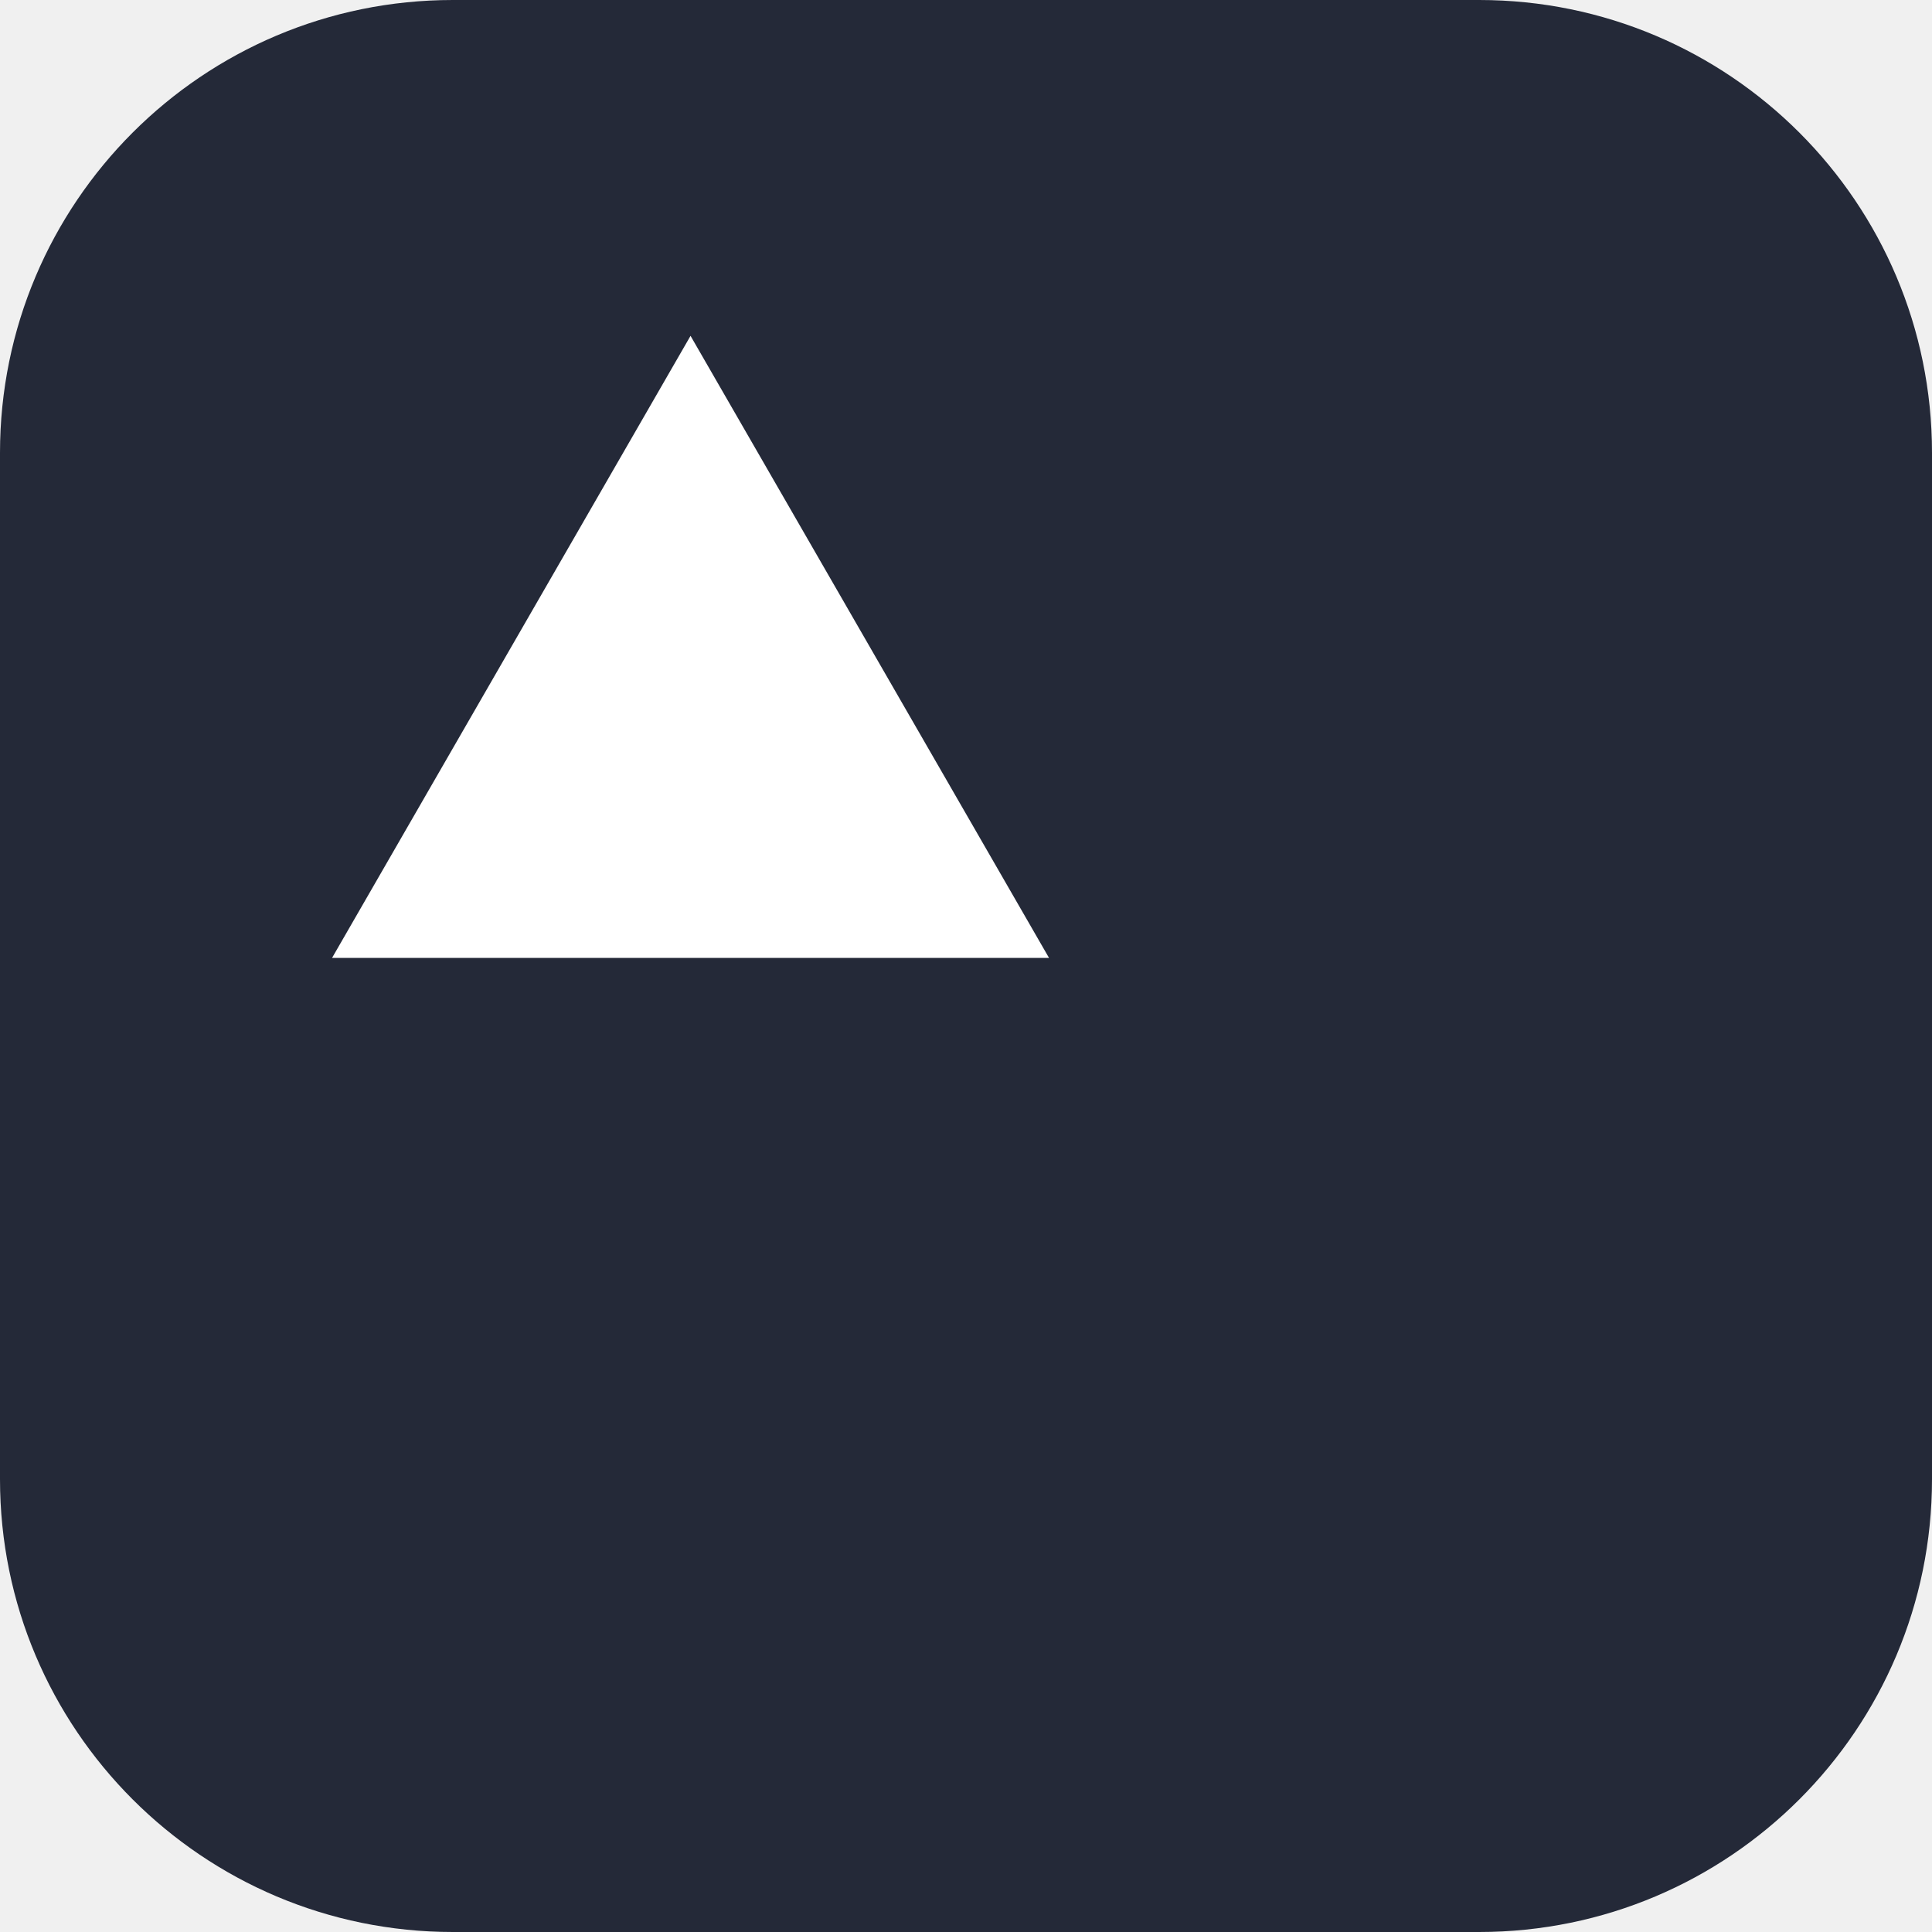
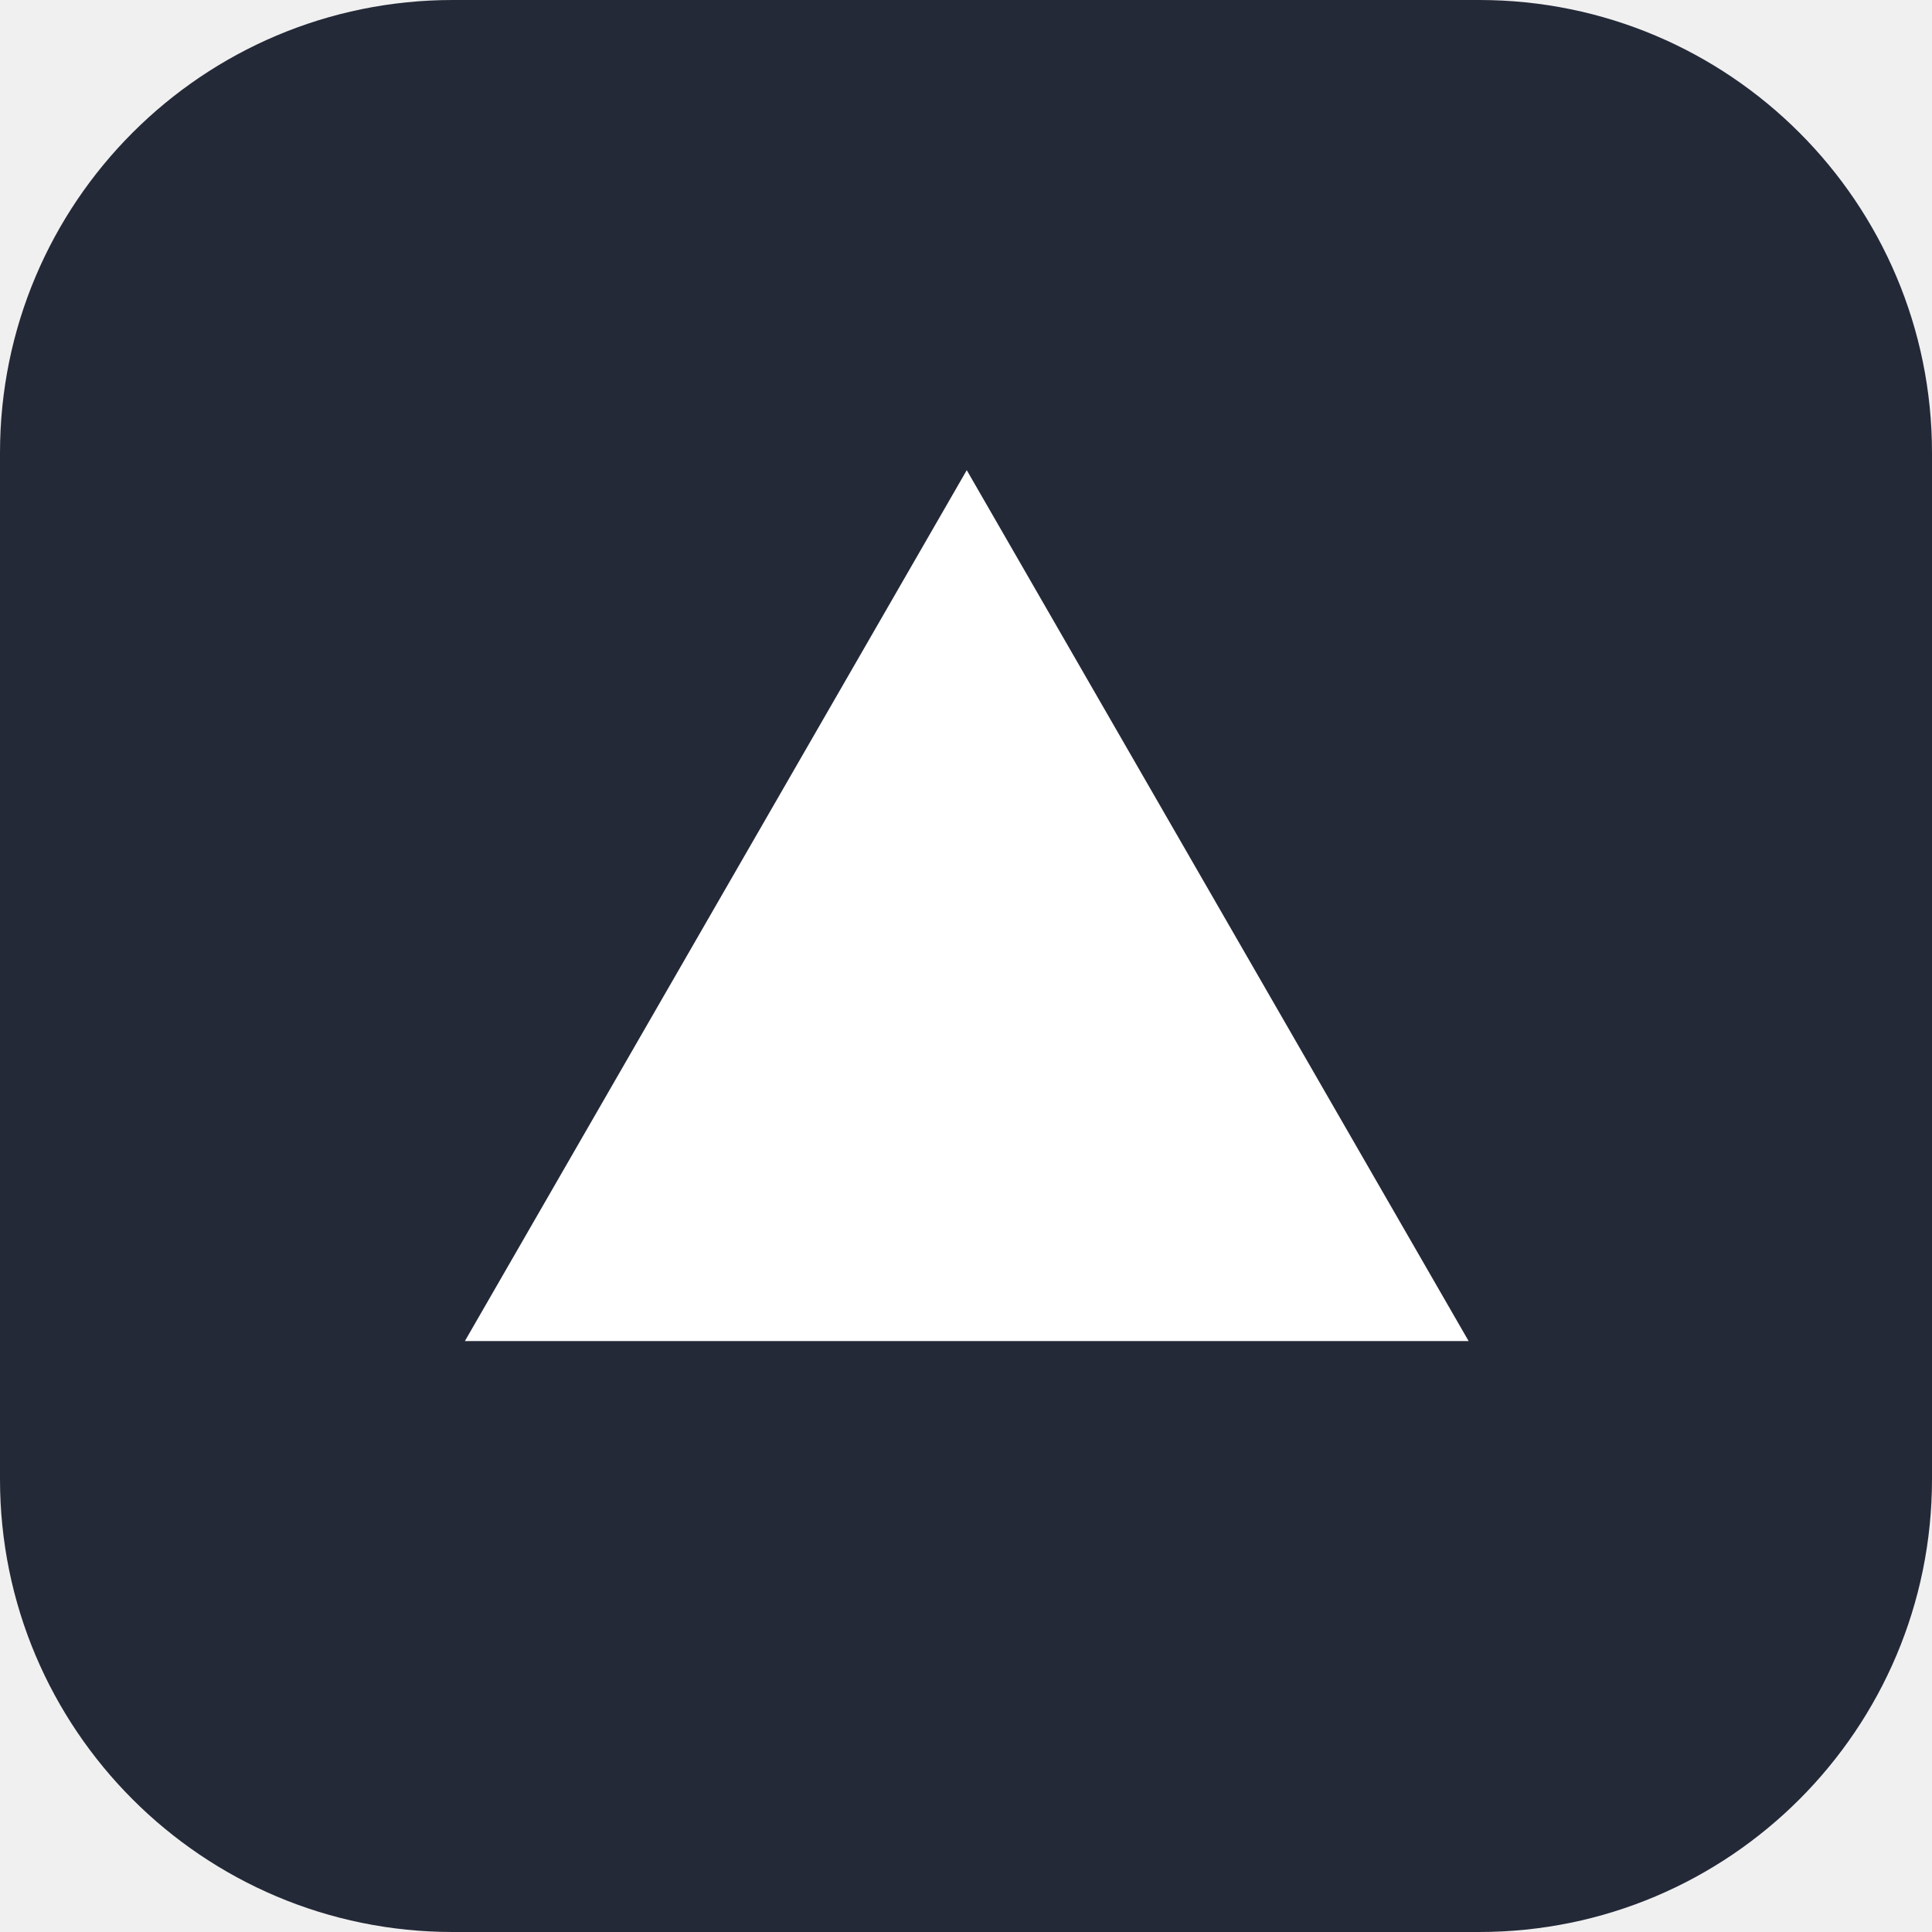
<svg xmlns="http://www.w3.org/2000/svg" width="256" height="256" fill="none" viewBox="0 0 256 256">
  <rect width="256" height="256" rx="60" fill="#242938" />
-   <g transform="scale(0.5) translate(55, 55)">
+   <g transform="scale(0.7) translate(55, 55)">
    <path d="M128 34L223 198.853H33L128 34Z" fill="white" />
  </g>
</svg>
